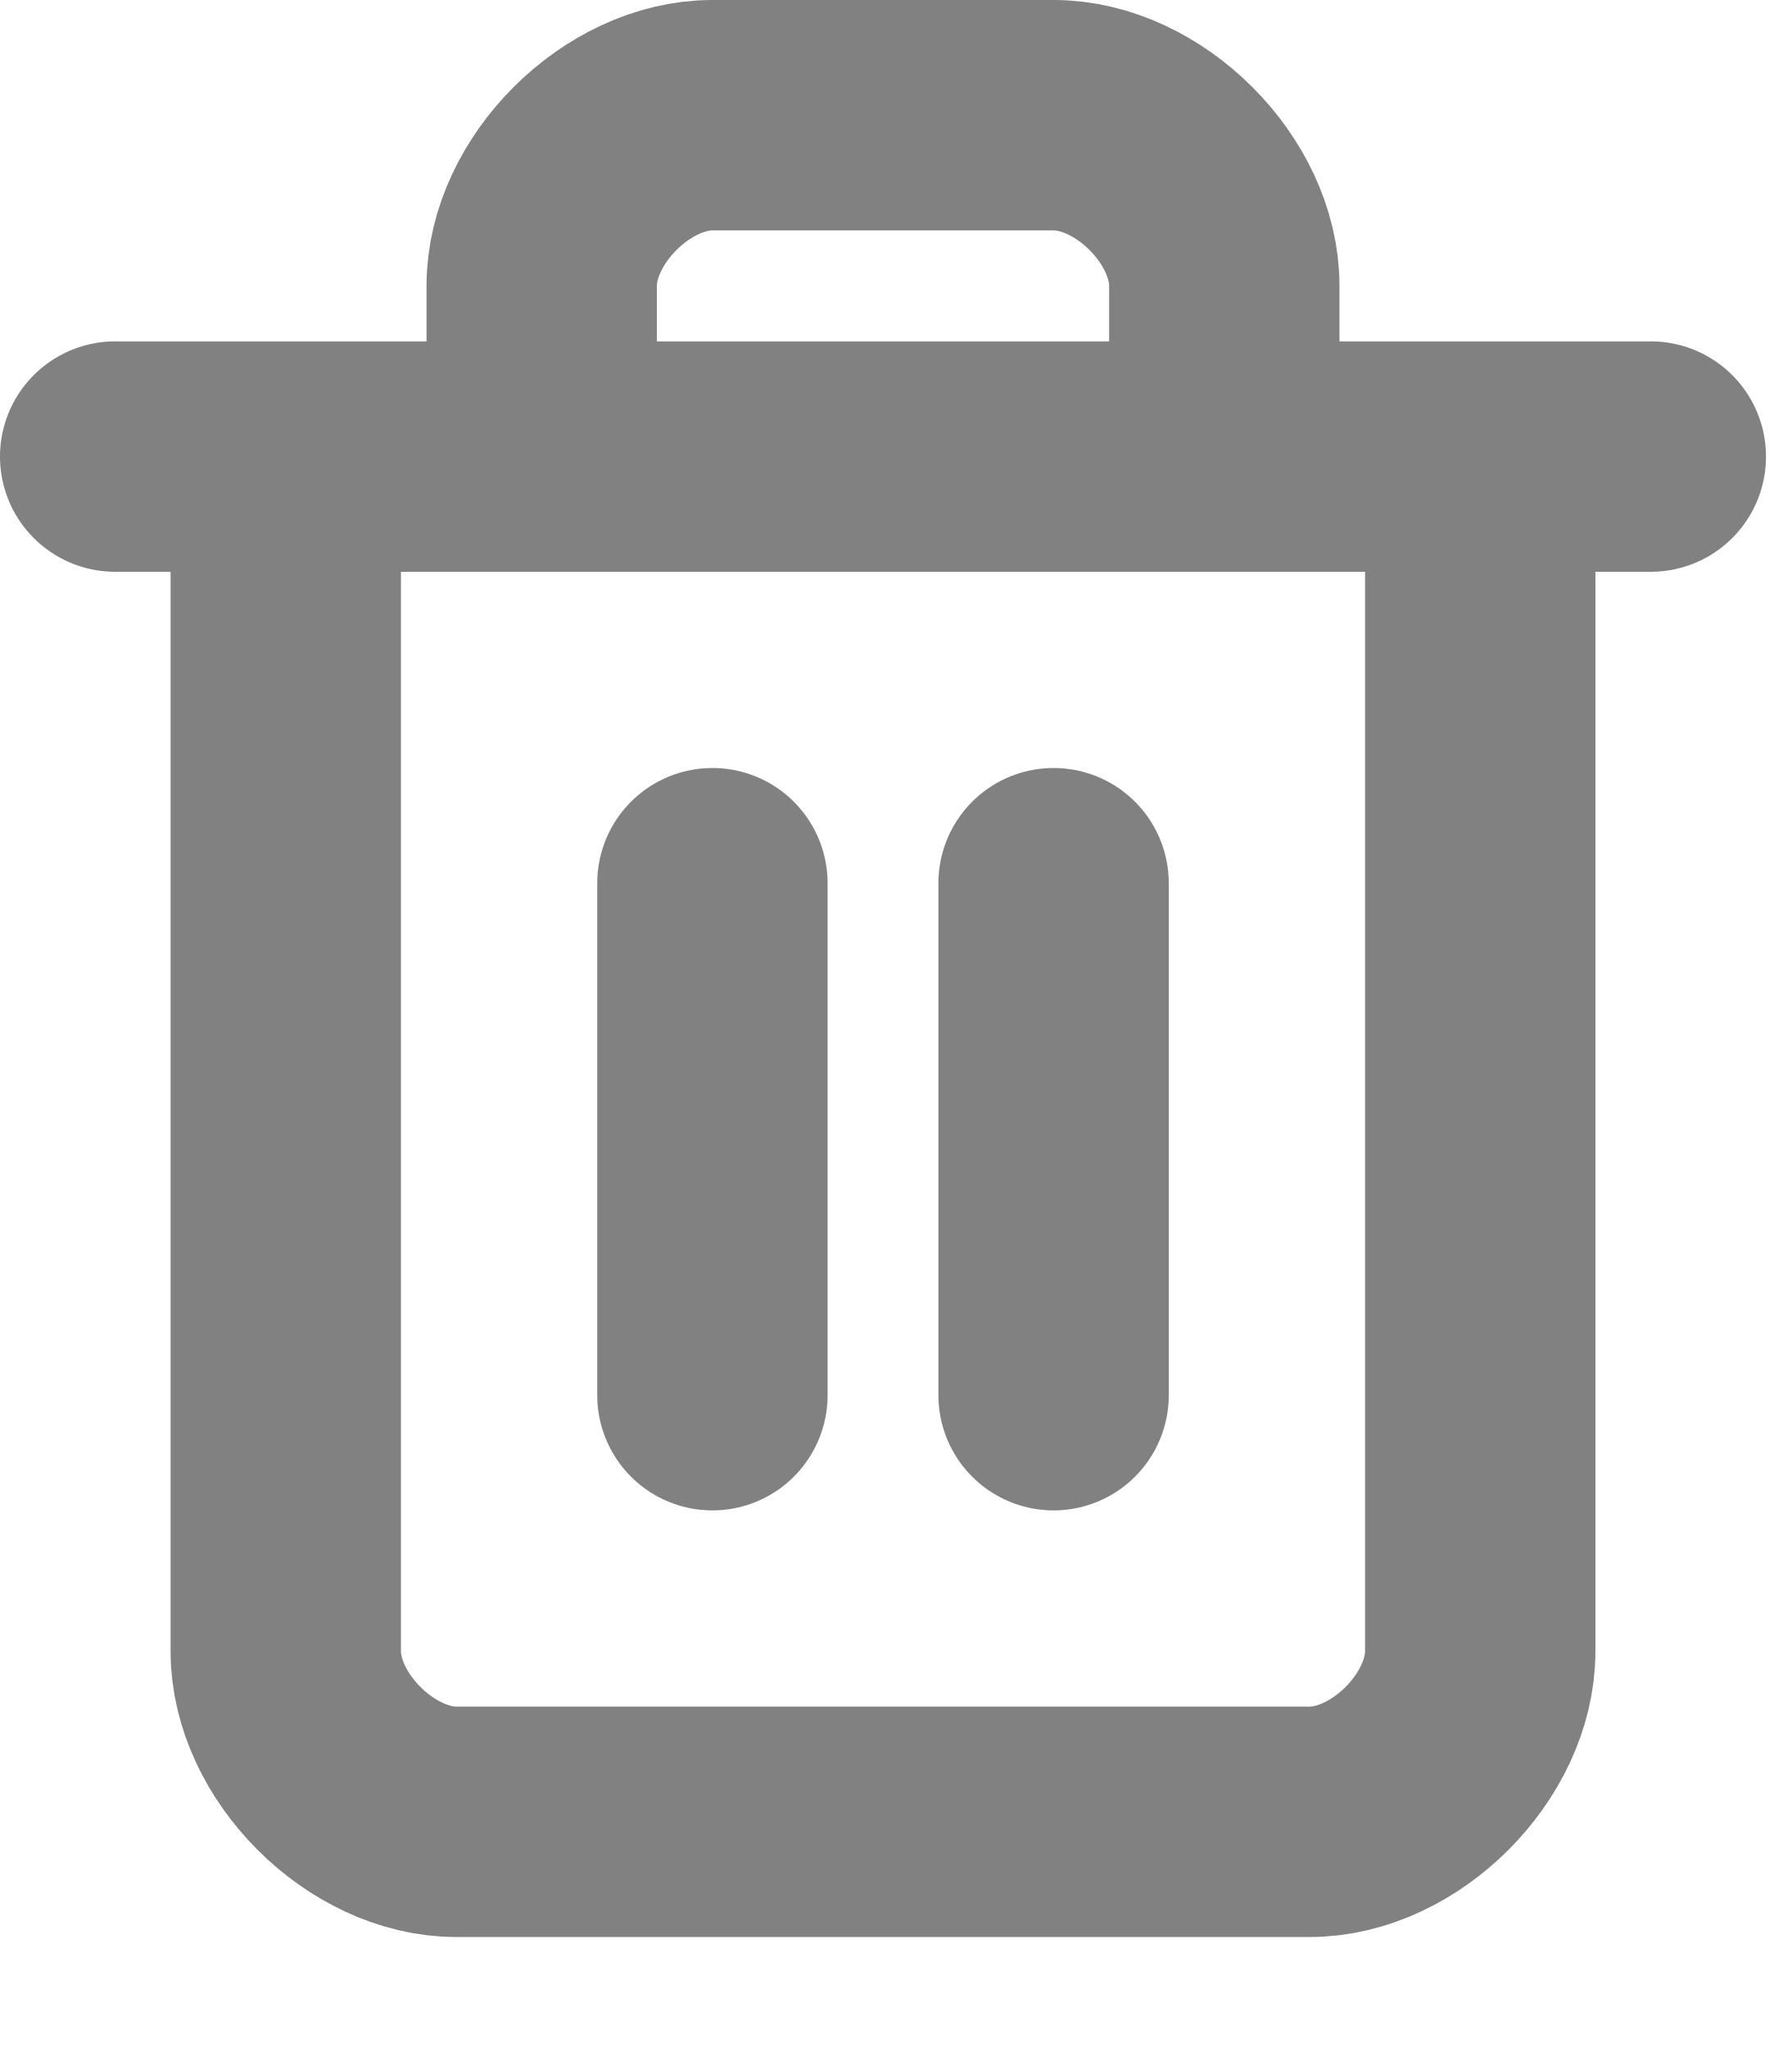
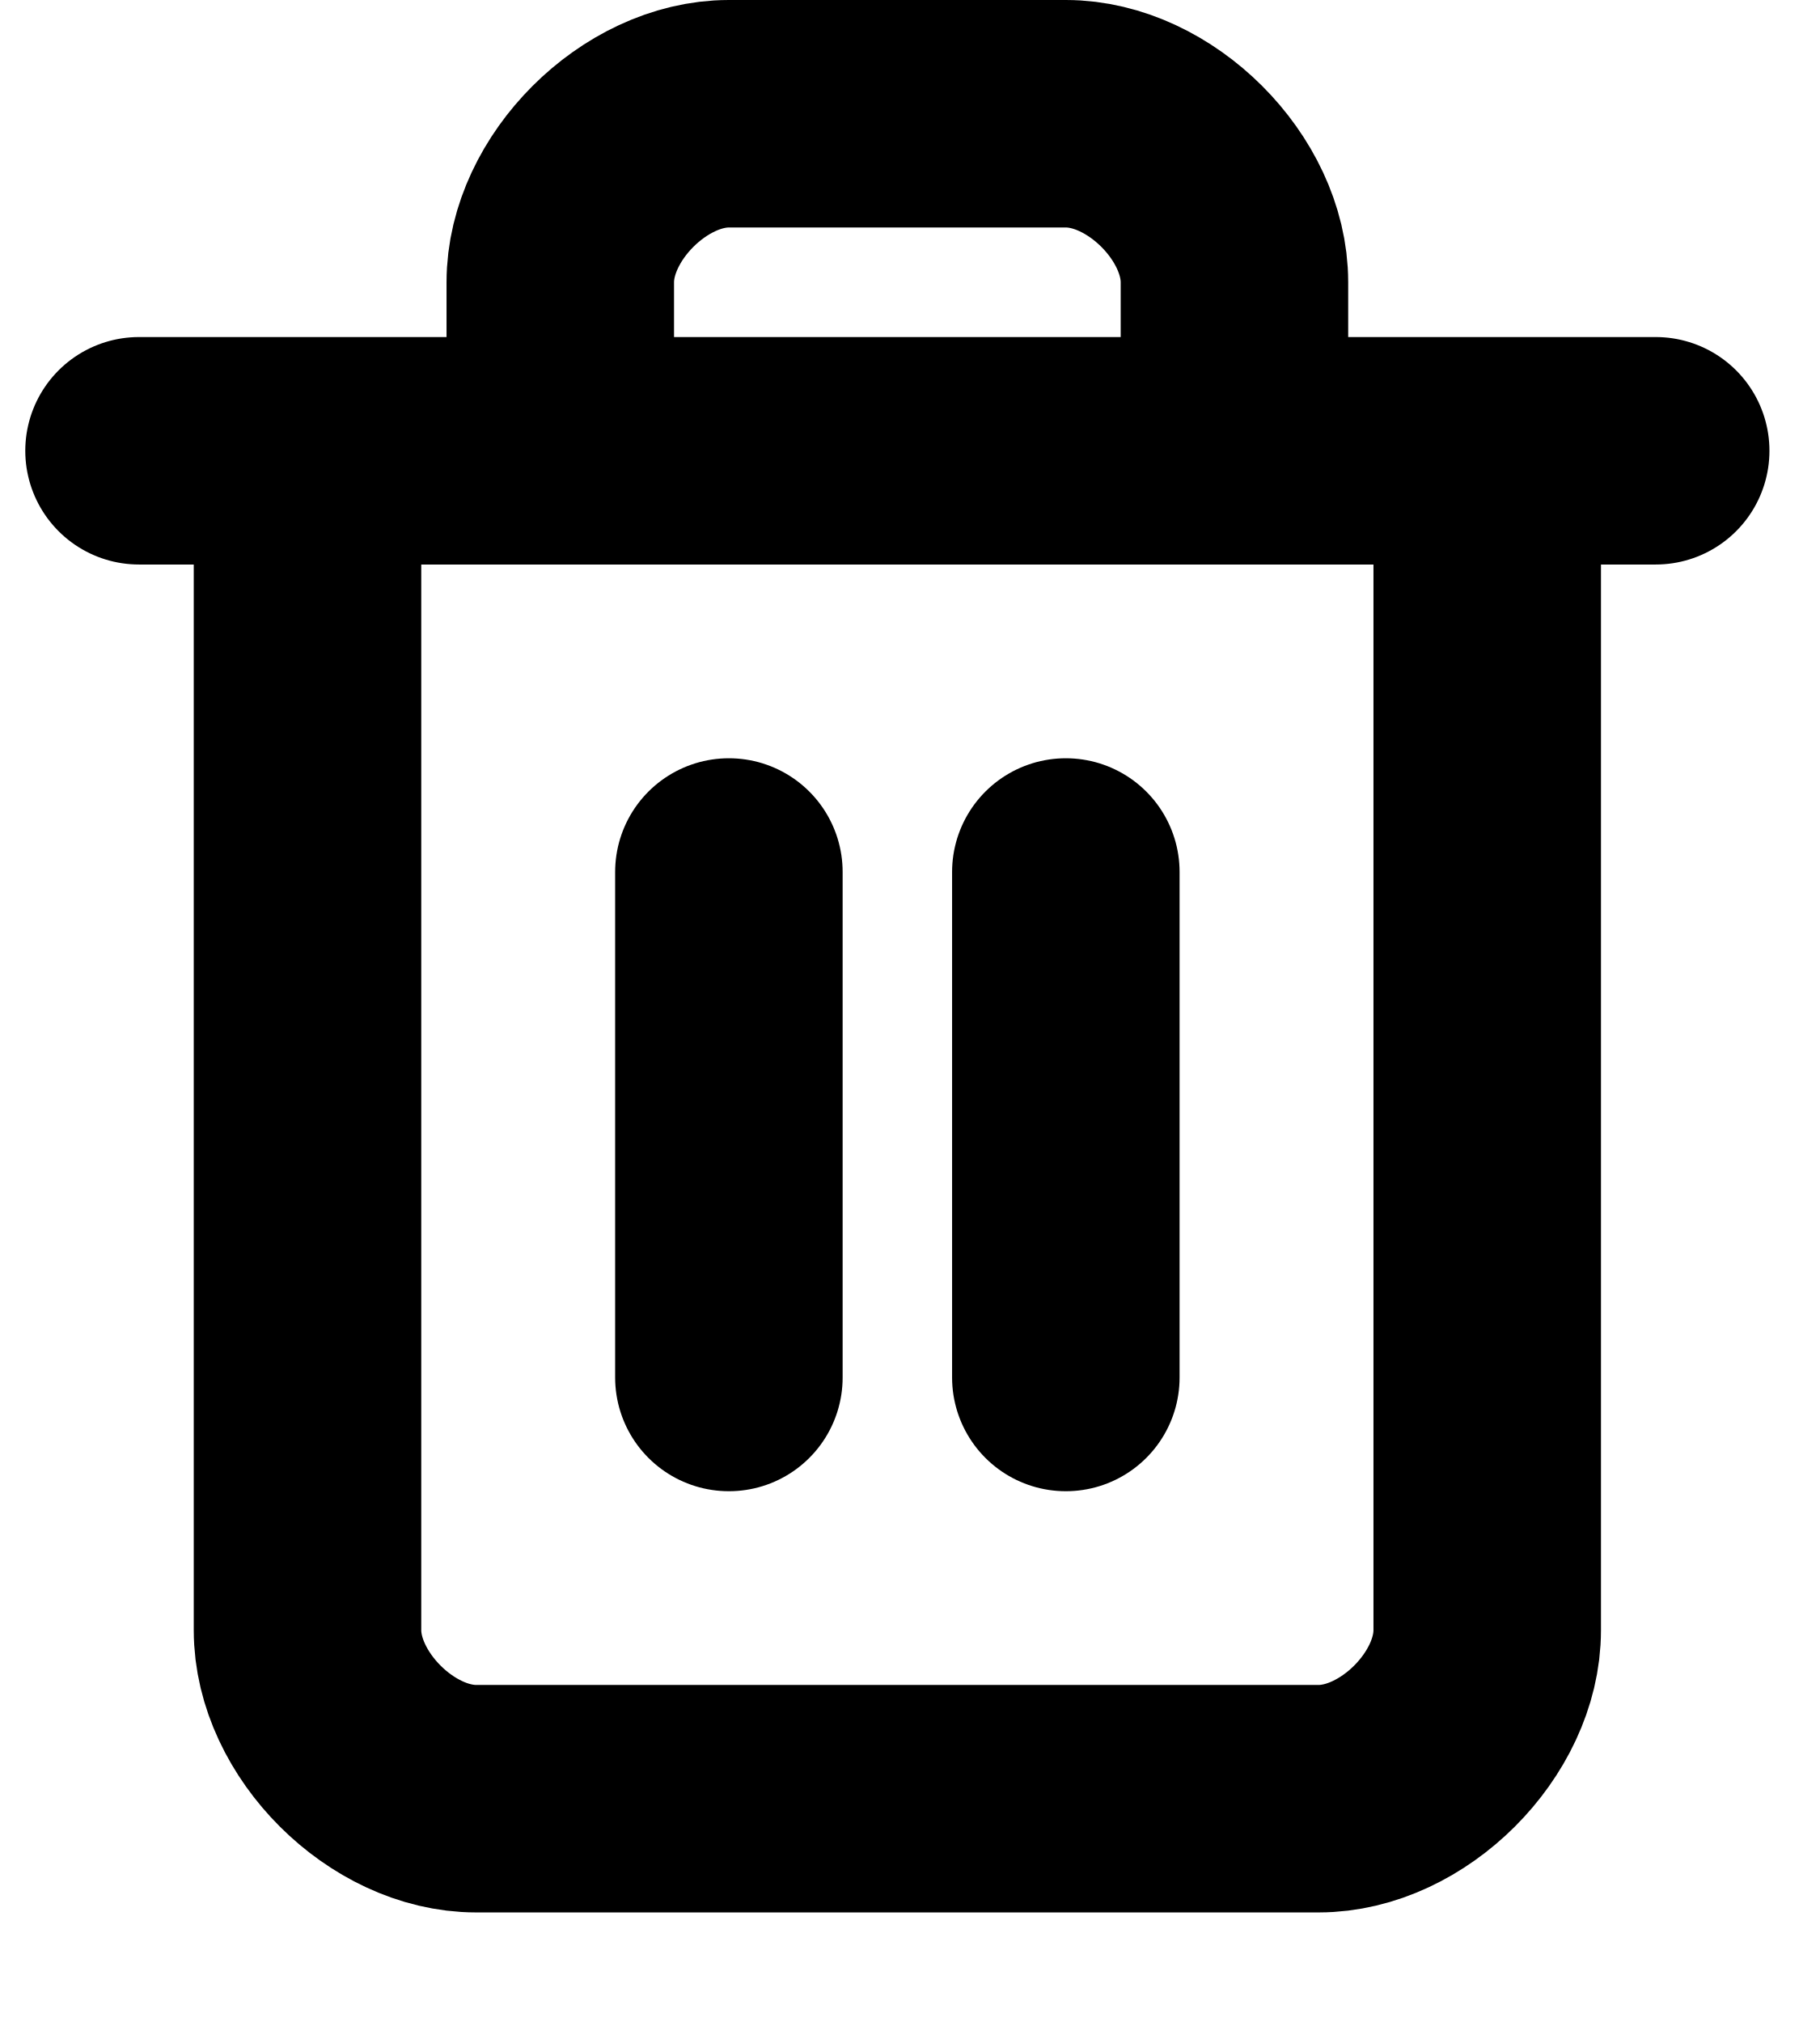
- <svg xmlns="http://www.w3.org/2000/svg" width="14" height="16" viewBox="0 0 14 16" fill="none">
-   <path d="M0.9 3.567H12.9M11.567 3.567V12.9C11.567 13.567 10.9 14.233 10.233 14.233H3.567C2.9 14.233 2.233 13.567 2.233 12.9V3.567M4.233 3.567V2.233C4.233 1.567 4.9 0.9 5.567 0.9H8.233C8.9 0.9 9.567 1.567 9.567 2.233V3.567M5.567 6.9V10.9M8.233 6.9V10.9" stroke="#818181" stroke-width="1.8" stroke-linecap="round" stroke-linejoin="round" />
+ <svg xmlns="http://www.w3.org/2000/svg" width="18" height="20" viewBox="0 0 14 16" fill="none">
+   <path d="M0.9 3.567H12.9M11.567 3.567V12.9C11.567 13.567 10.9 14.233 10.233 14.233H3.567C2.9 14.233 2.233 13.567 2.233 12.9V3.567M4.233 3.567V2.233C4.233 1.567 4.9 0.9 5.567 0.9H8.233C8.9 0.9 9.567 1.567 9.567 2.233V3.567M5.567 6.9V10.9M8.233 6.9V10.9" stroke="currentColor" stroke-width="1.8" stroke-linecap="round" stroke-linejoin="round" />
</svg>
